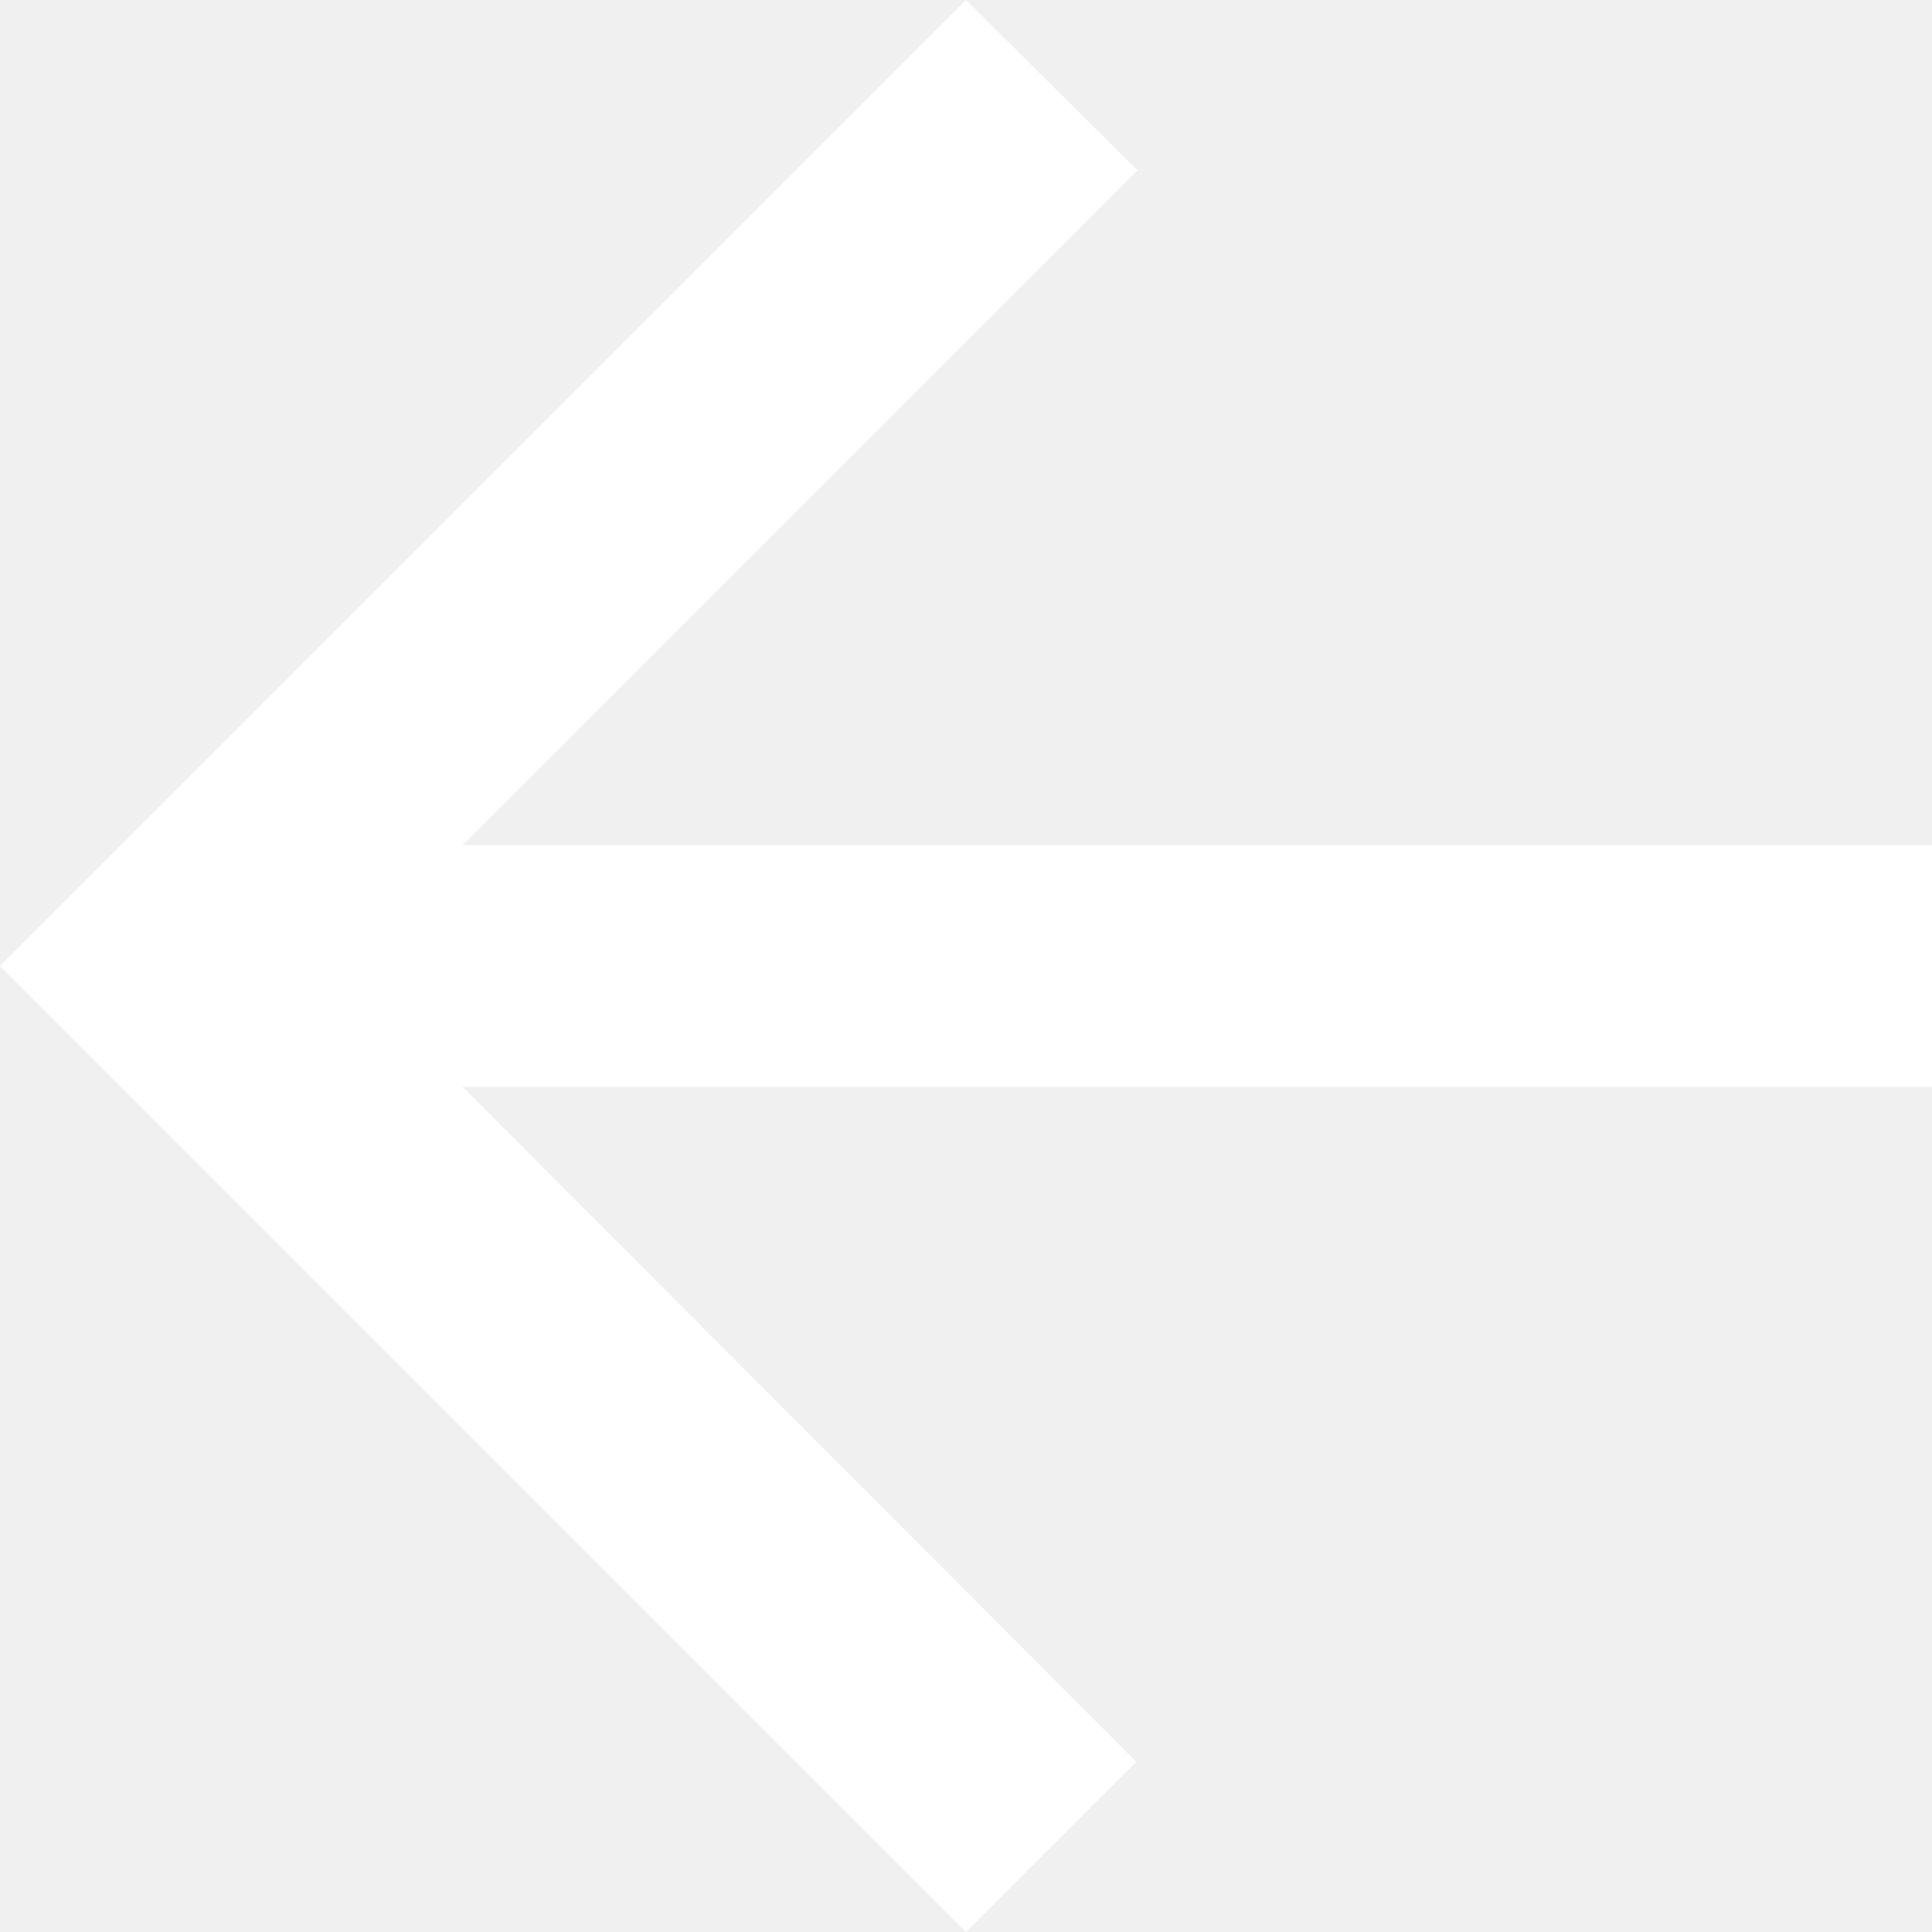
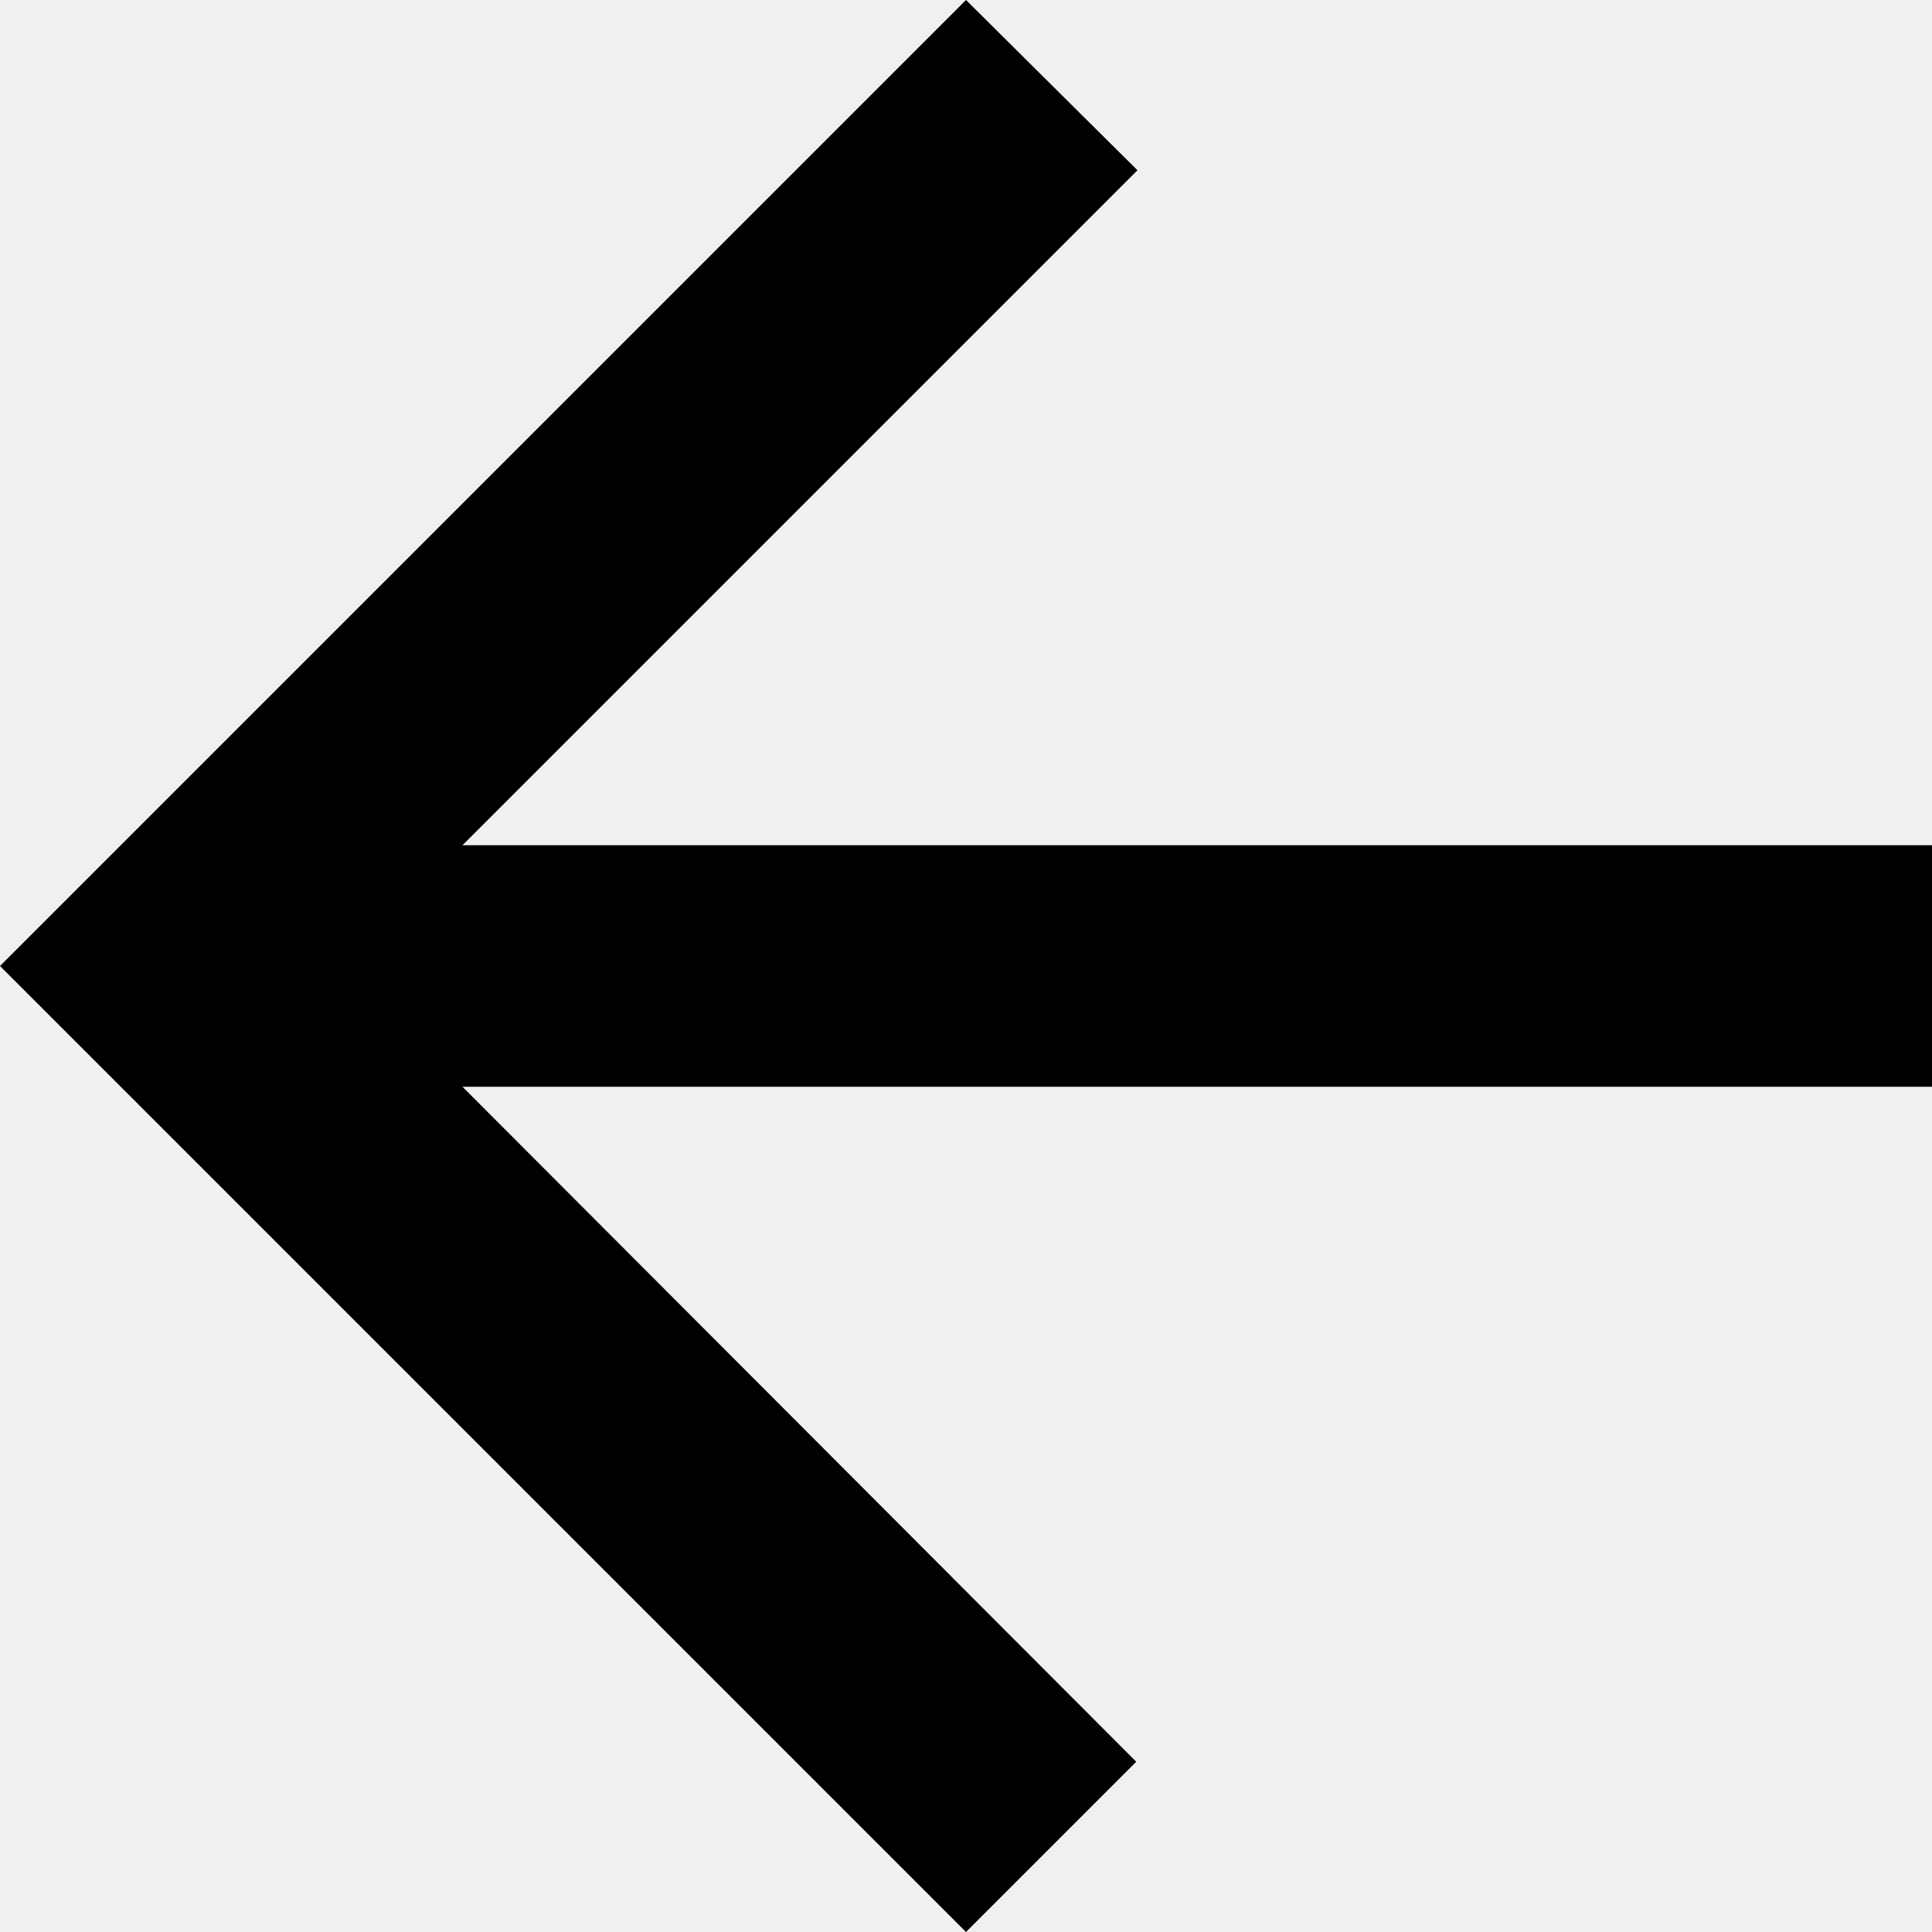
<svg xmlns="http://www.w3.org/2000/svg" width="16" height="16" viewBox="0 0 16 16" fill="none">
-   <path fill-rule="evenodd" clip-rule="evenodd" d="M16 7H3.83L9.42 1.41L8 0L0 8L8 16L9.41 14.59L3.83 9H16V7Z" fill="white" />
+   <path fill-rule="evenodd" clip-rule="evenodd" d="M16 7H3.83L9.42 1.41L8 0L0 8L8 16L9.41 14.59L3.83 9H16V7Z" fill="currentColor" />
</svg>
